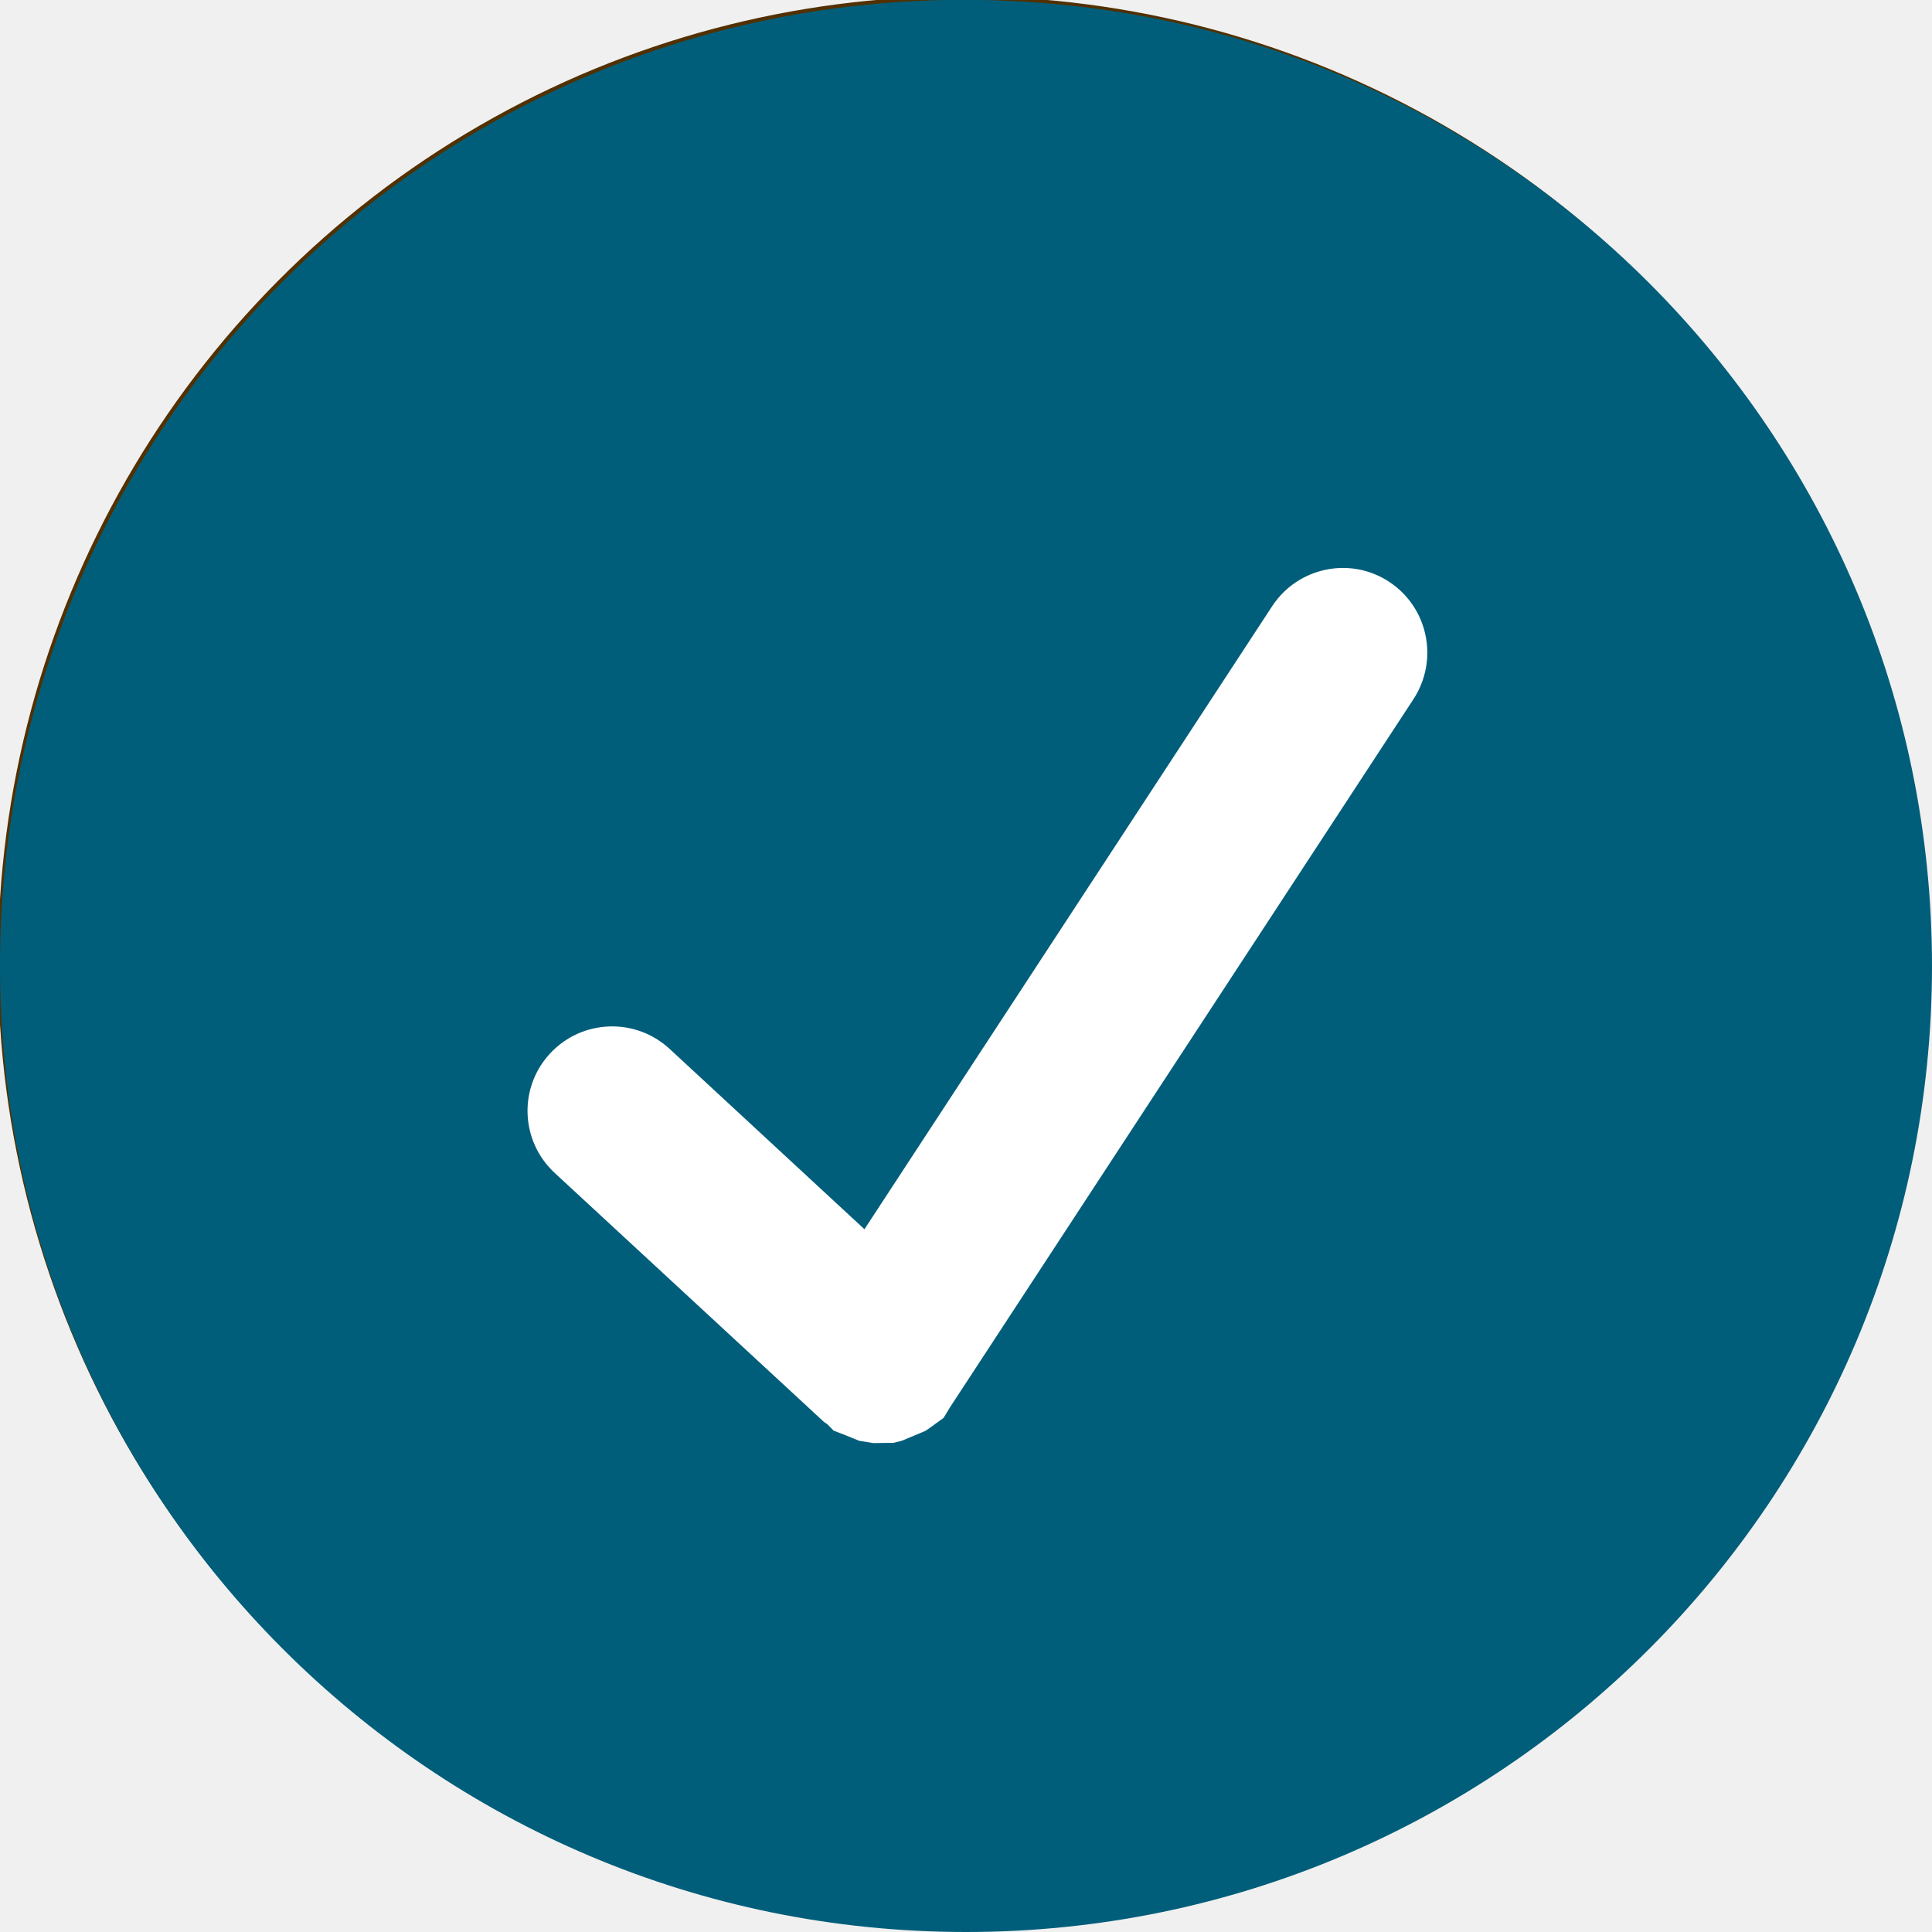
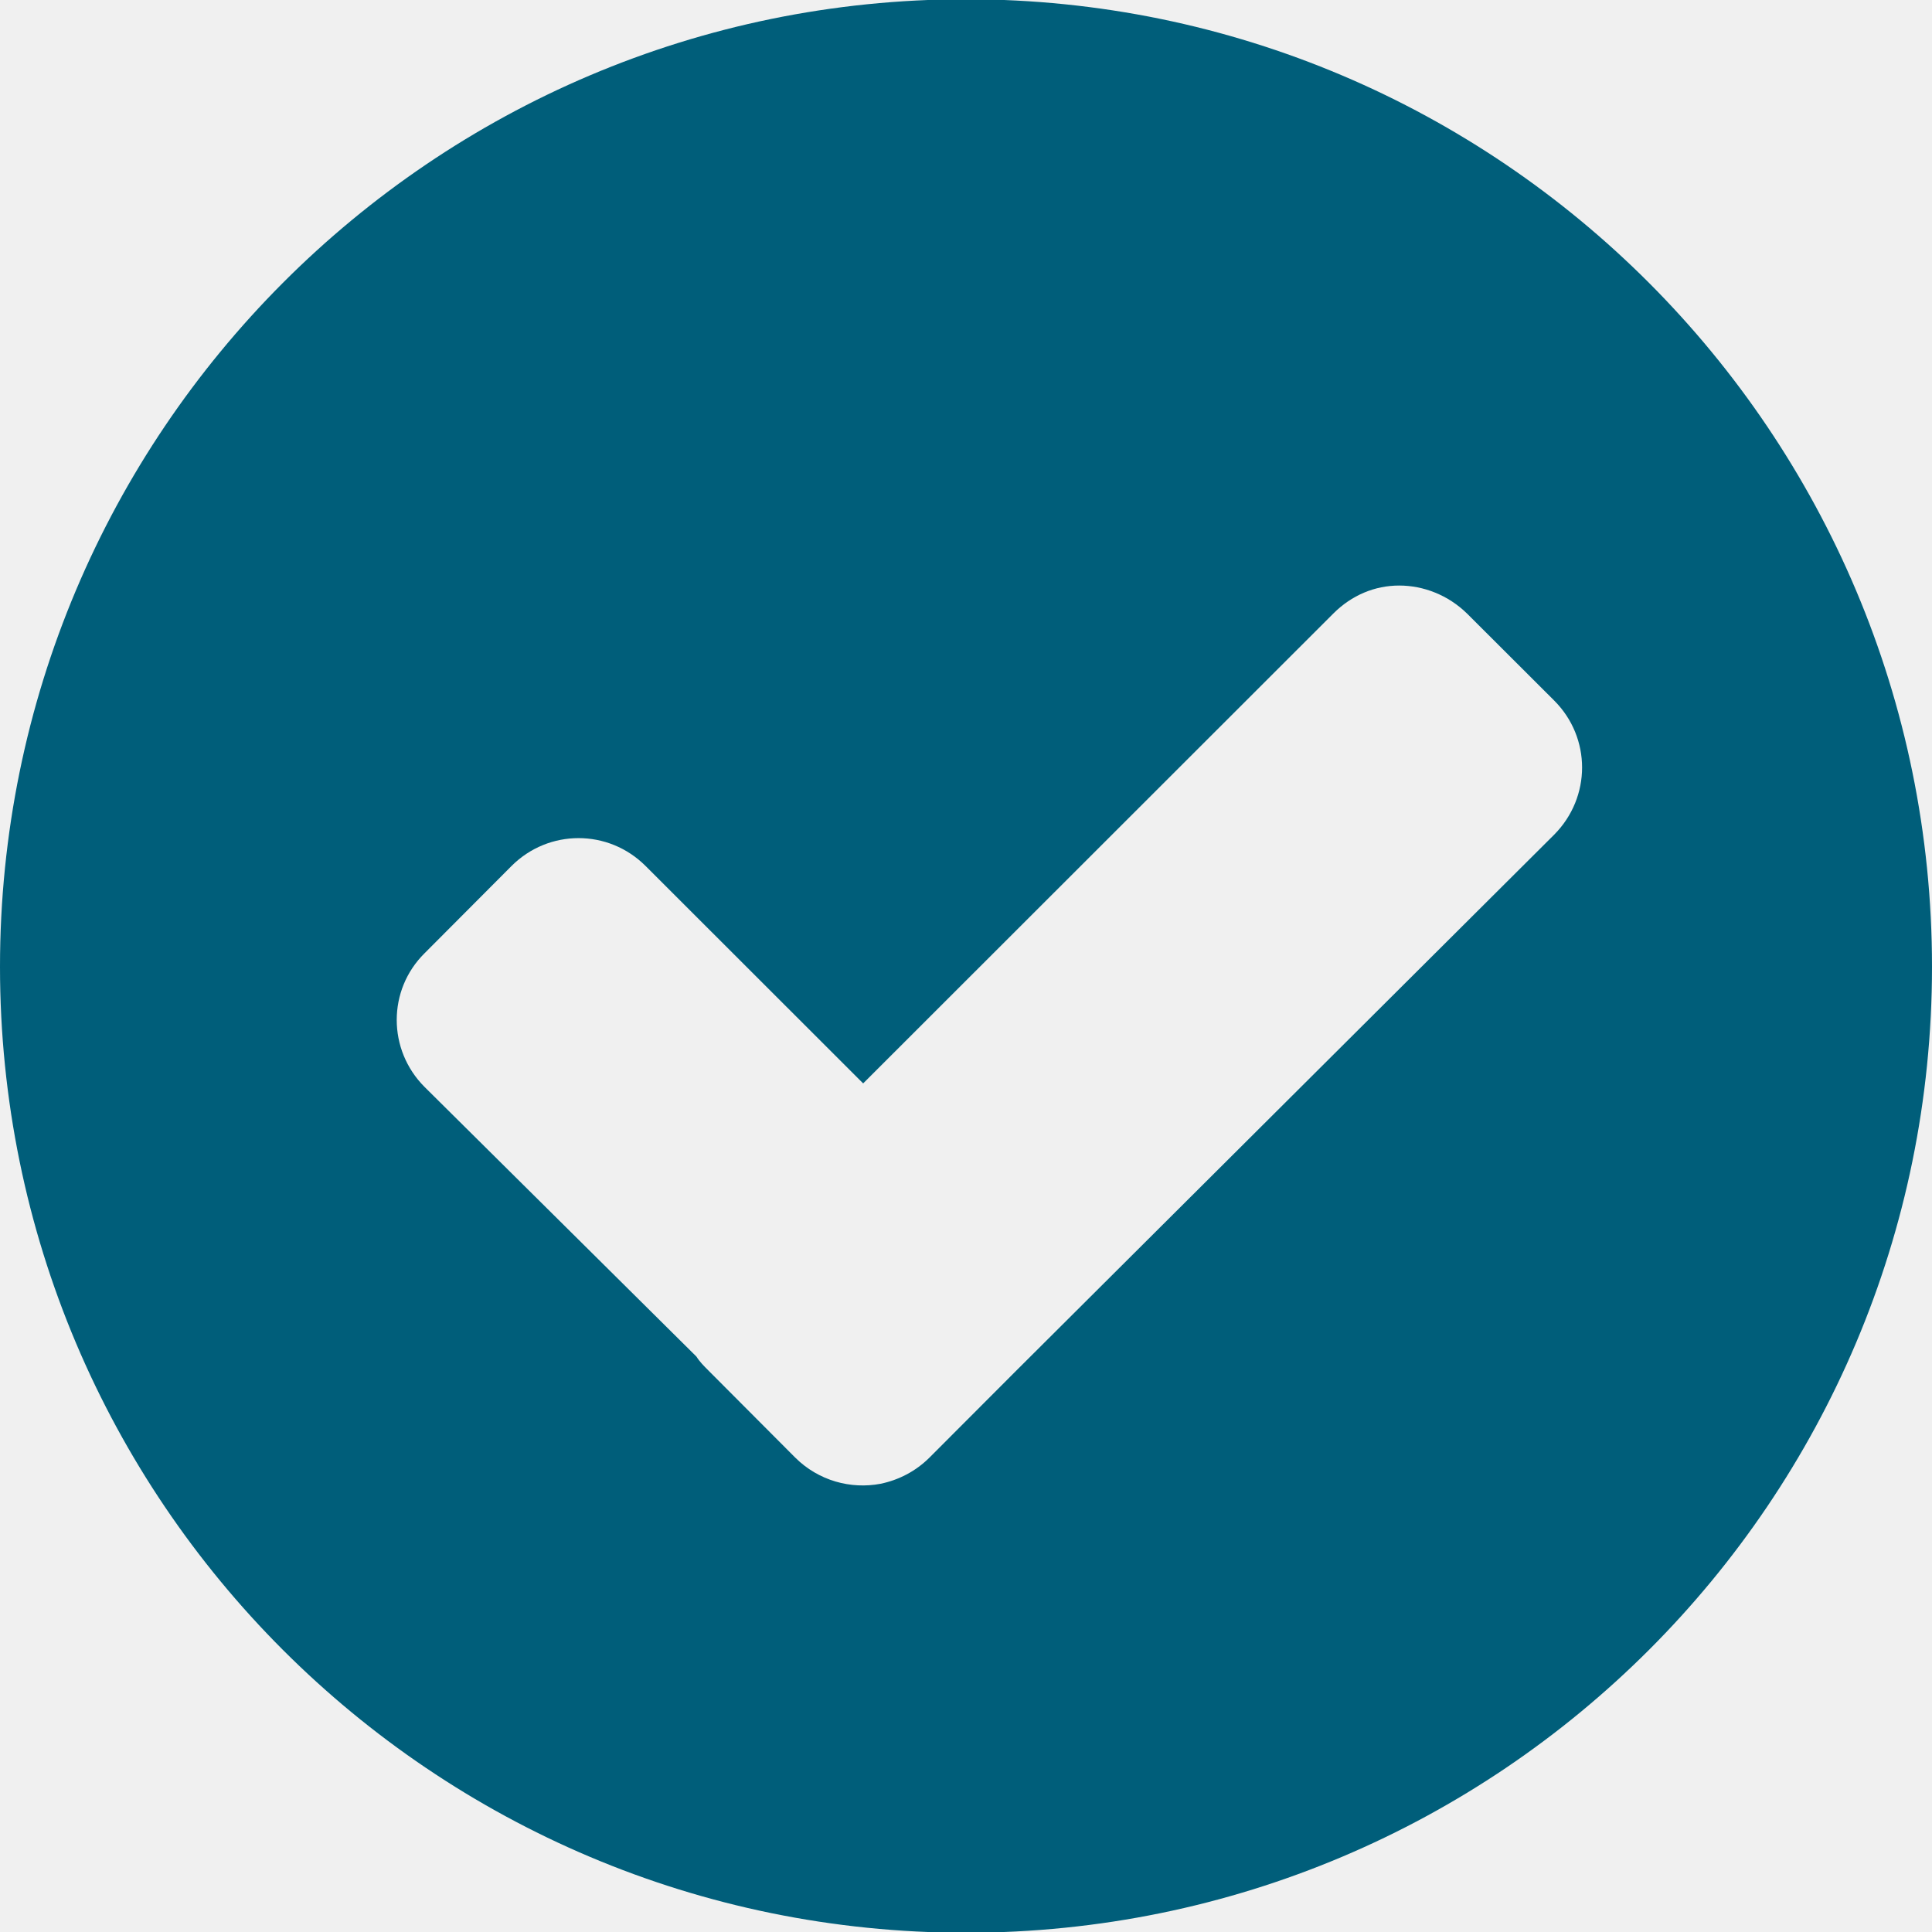
- <svg xmlns="http://www.w3.org/2000/svg" viewBox="0 0 508.52 508.52">
-   <g fill="#005e7a">
-     <path d="M506.365 253.183a253.183 253.183 0 1 1-506.365 0 253.183 253.183 0 1 1 506.365 0z" stroke="#523000" stroke-dashoffset="2.4" />
-     <path d="M254.26 0C113.845 0 0 113.845 0 254.26s113.845 254.26 254.26 254.26 254.26-113.845 254.26-254.26S394.675 0 254.26 0zm0 476.737c-122.68 0-222.477-99.83-222.477-222.477 0-122.68 99.797-222.477 222.477-222.477 122.65 0 222.477 99.797 222.477 222.477 0 122.648-99.892 222.477-222.477 222.477z" />
-   </g>
-   <path d="M365.626 153.128c-10.234-6.738-24.06-3.846-30.797 6.452l-107.3 163.966-51.296-47.483c-9.026-8.327-23.106-7.787-31.465 1.24-8.36 9.027-7.788 23.074 1.24 31.433l70.906 65.567.826.54 1.684 1.716 3.05 1.175 3.656 1.494 3.72.603 5.338-.064 2.16-.54 6.23-2.607.985-.667 3.814-2.765 1.78-2.955.094-.127 121.79-186.086c6.74-10.363 3.847-24.156-6.418-30.894z" fill="#fff" />
+ <svg xmlns="http://www.w3.org/2000/svg" preserveAspectRatio="xMidYMid" width="13" height="13" viewBox="0 0 13 13">
+   <defs>
+     <style>.cls-2 { fill: #005e7a; }</style>
+   </defs>
+   <path d="M6.5-.005c-3.592 0-6.5 2.92-6.5 6.51s2.908 6.5 6.5 6.5c3.59 0 6.5-2.91 6.5-6.5s-2.91-6.51-6.5-6.51zM9.415 3.94c.163 0 .33.064.458.19l.585.584c.25.25.25.65 0 .902l-3.62 3.607-.585.586c-.093.092-.207.15-.328.175-.2.038-.417-.02-.574-.176l-.585-.587c-.03-.03-.058-.058-.08-.093L2.857 7.314c-.25-.25-.25-.653 0-.9l.585-.587c.25-.25.652-.25.902 0L5.808 7.29 8.97 4.13c.125-.126.282-.19.445-.19z" id="path-1" class="cls-2" fill-rule="evenodd" />
</svg>
